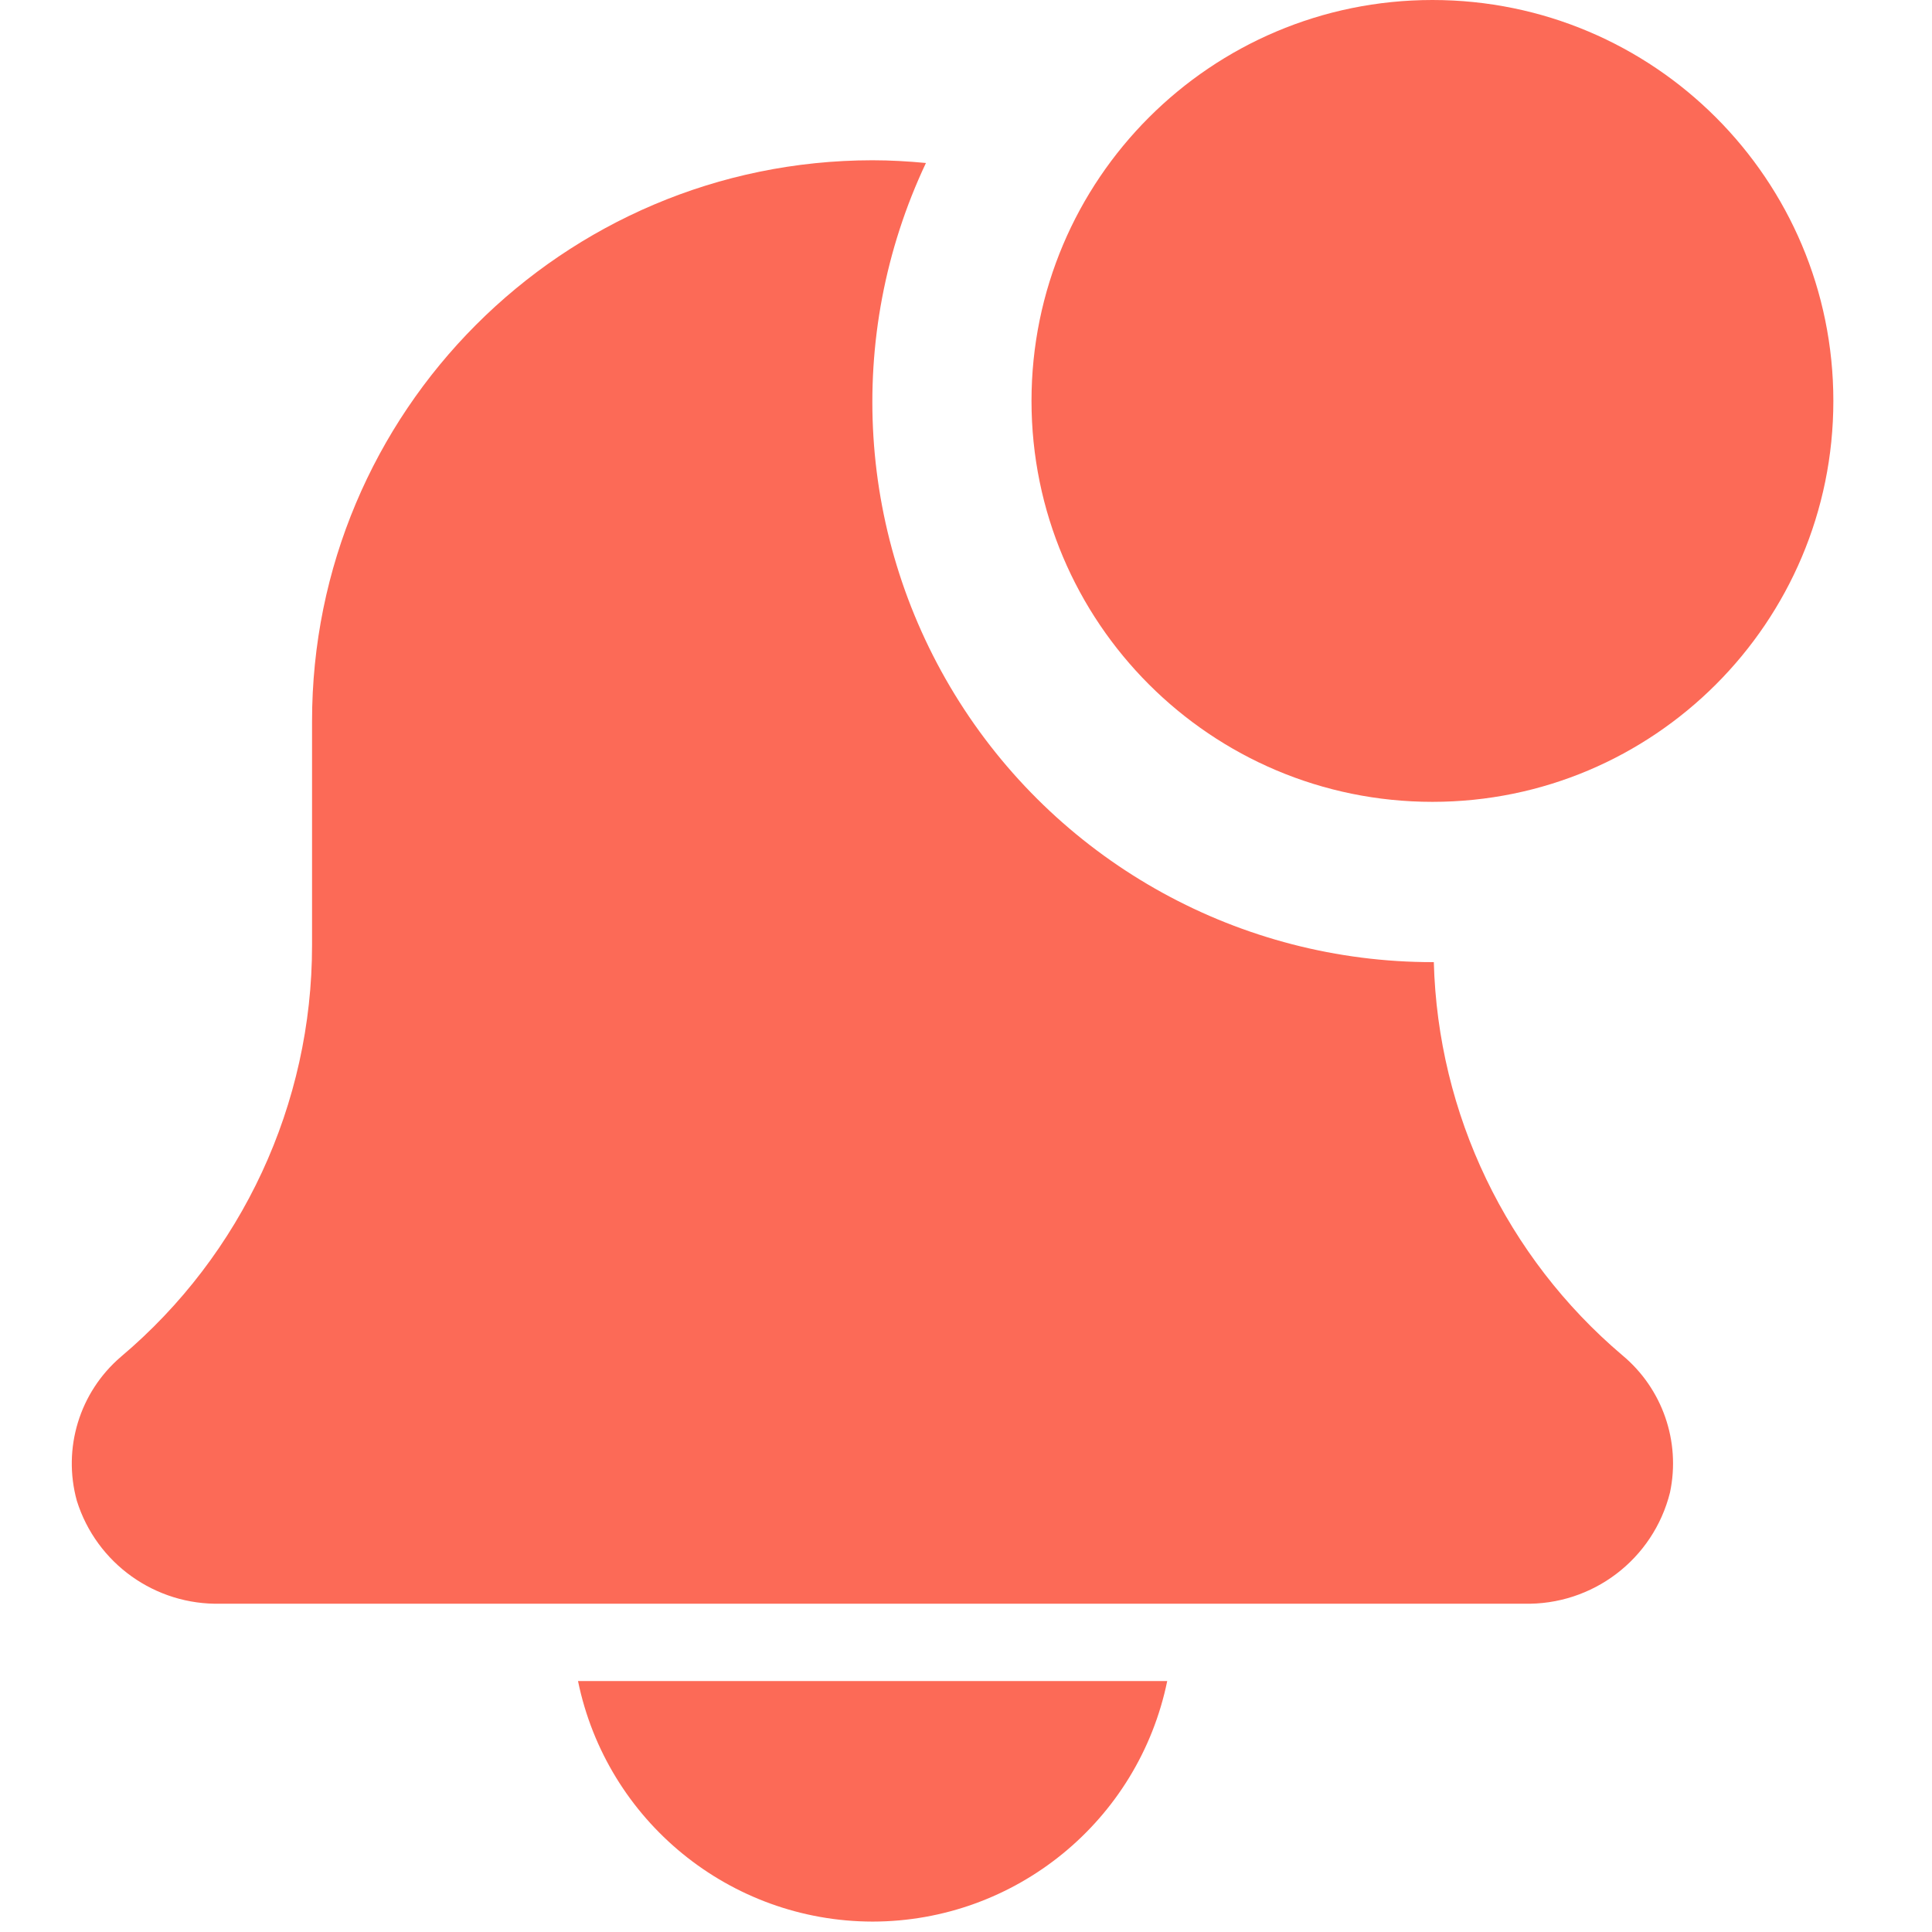
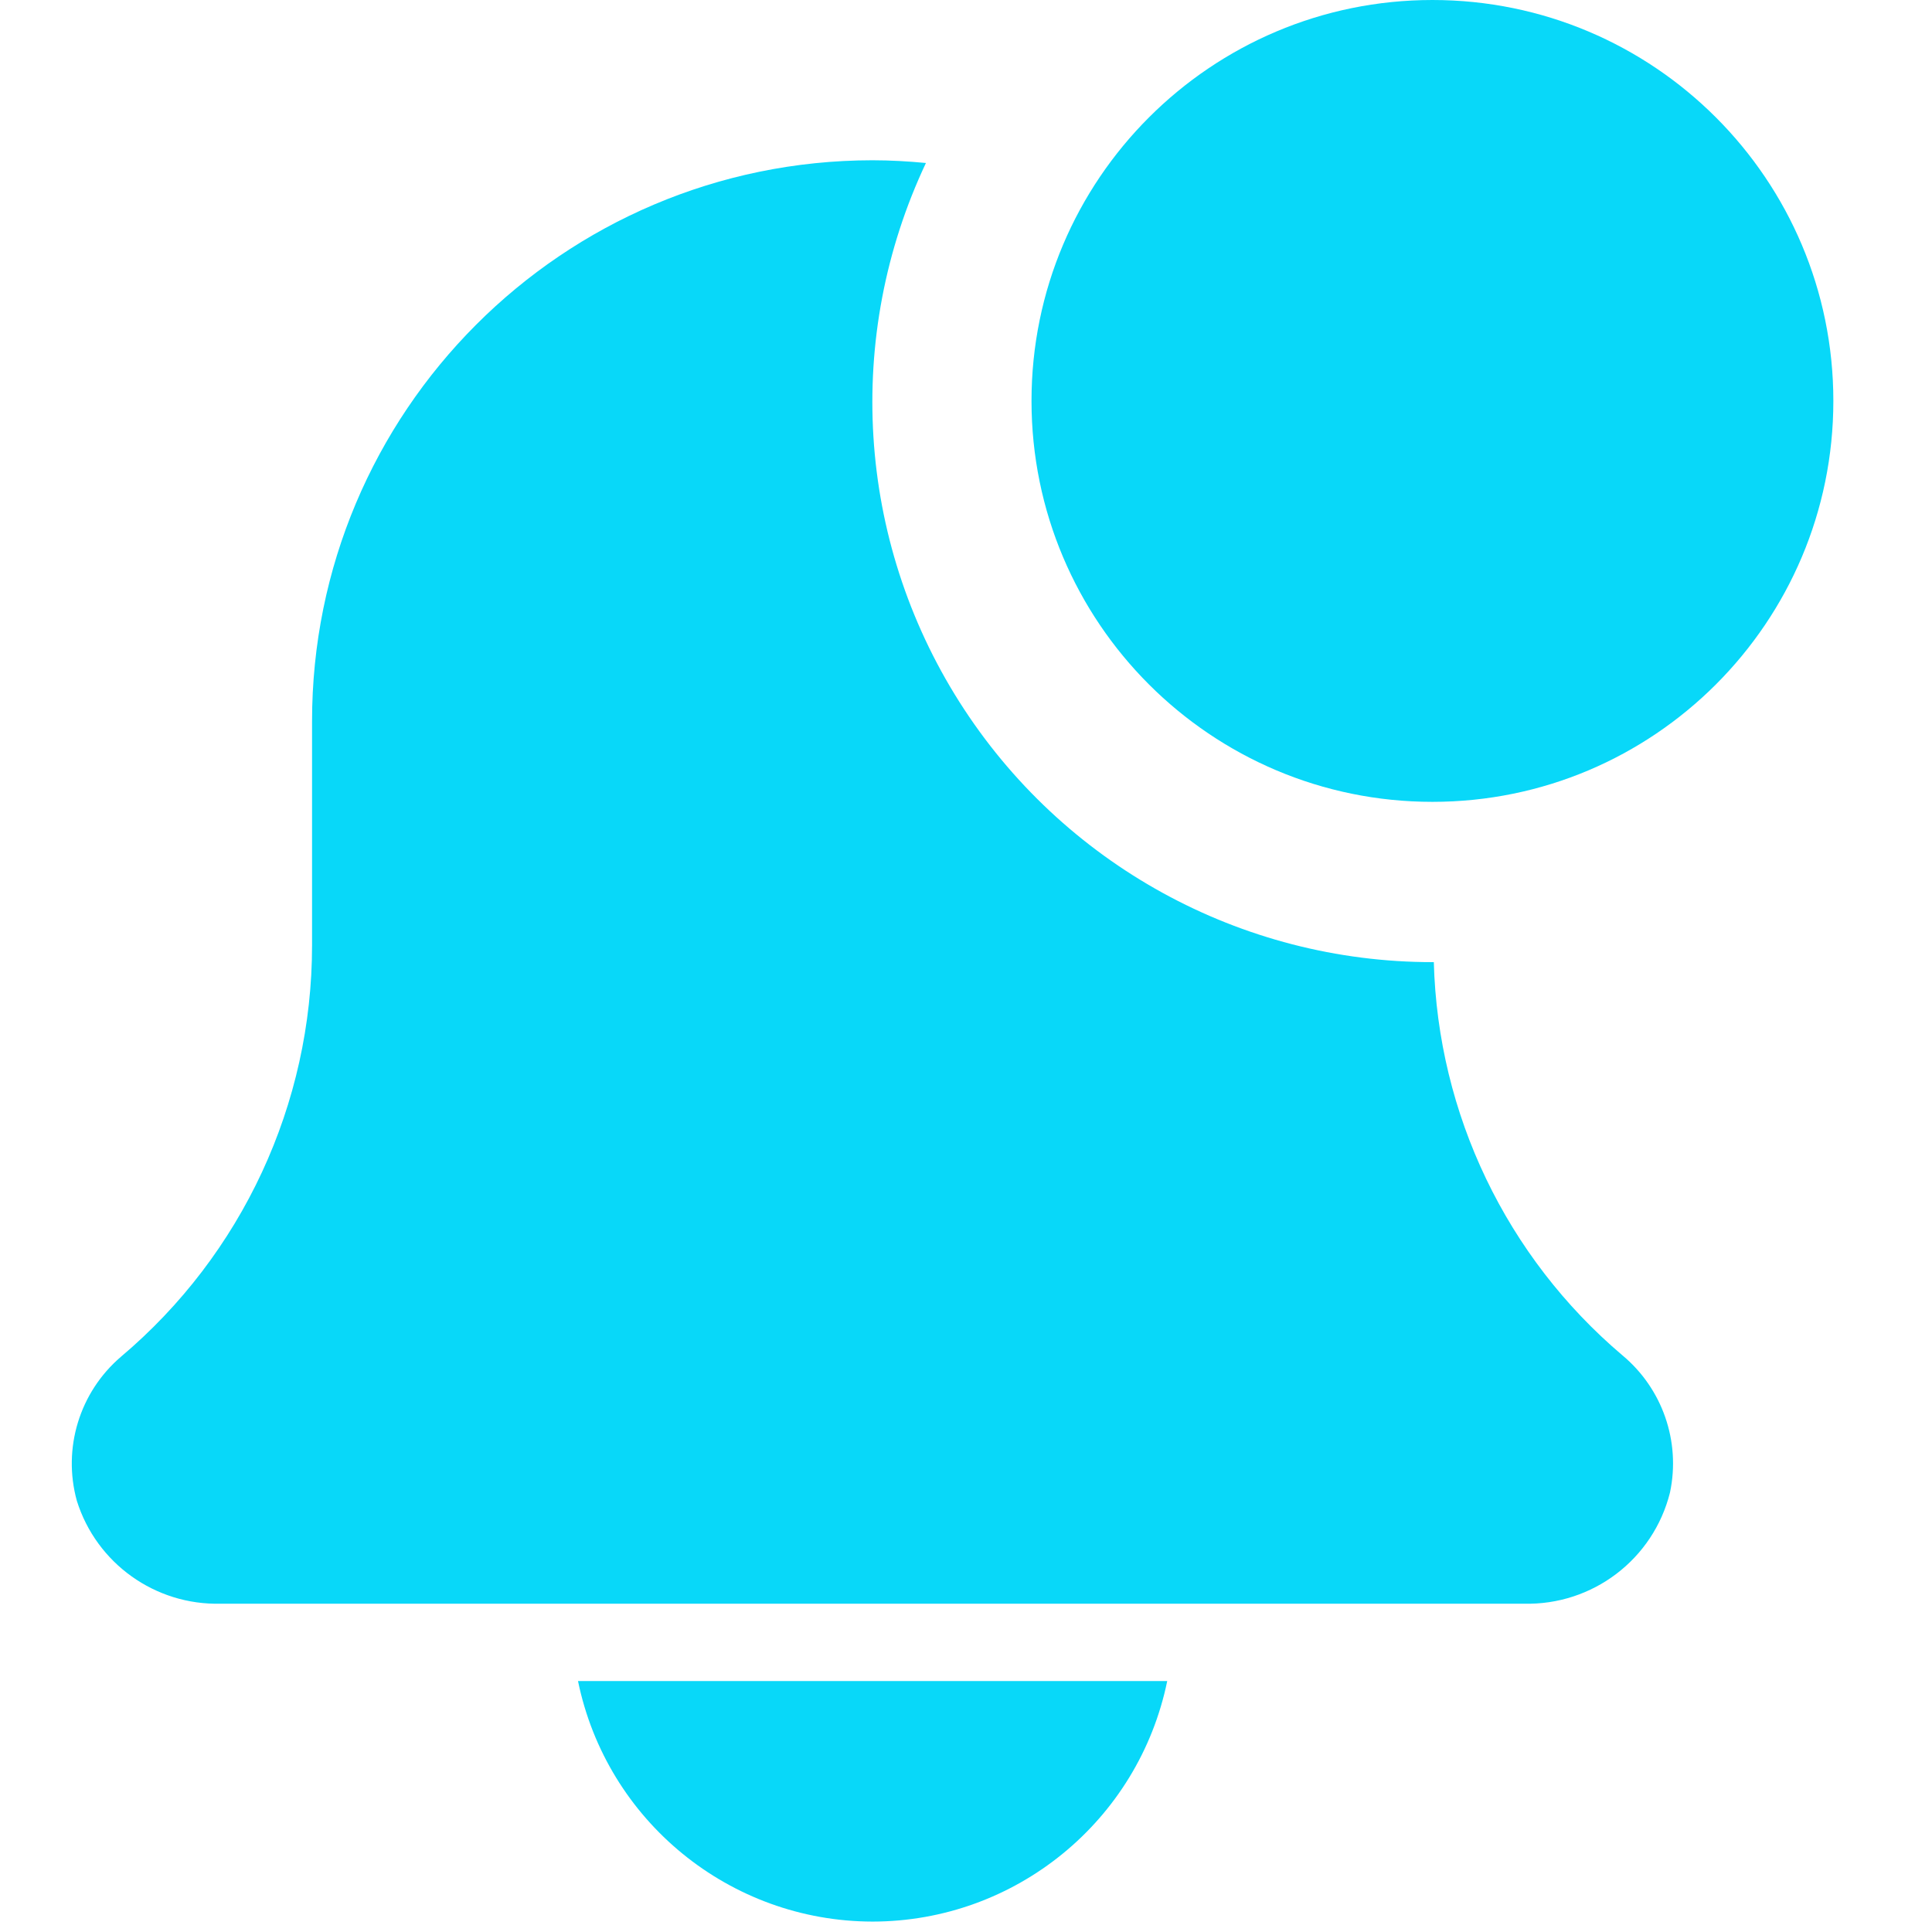
<svg xmlns="http://www.w3.org/2000/svg" width="85" height="85" viewBox="0 0 85 85">
  <g id="pro_notification" transform="translate(-110 -1130)">
    <rect id="Rectangle_2666" data-name="Rectangle 2666" width="85" height="85" rx="16" transform="translate(110 1130)" fill="none" />
    <g id="notification" transform="translate(113.161 1130)">
-       <path id="Path_5906" data-name="Path 5906" d="M147.926,458.583A13.25,13.25,0,0,0,160.888,448H134.965A13.251,13.251,0,0,0,147.926,458.583Zm0,0" transform="translate(-112.696 -374.041)" fill="#fc6a57" />
-       <path id="Path_5907" data-name="Path 5907" d="M59.918,77.942c-.014,0-.028,0-.043,0a24.642,24.642,0,0,1-22.3-35.159c-.775-.074-1.561-.12-2.356-.12A24.674,24.674,0,0,0,10.567,67.362V77.2A23.67,23.67,0,0,1,2.156,95.306a6.179,6.179,0,0,0-1.937,6.336,6.462,6.462,0,0,0,6.333,4.526H63.873a6.458,6.458,0,0,0,6.438-4.893,6.189,6.189,0,0,0-2.1-6.04,23.49,23.49,0,0,1-8.291-17.293Zm0,0" transform="translate(0.001 -35.612)" fill="#fc6a57" />
-       <path id="Path_5908" data-name="Path 5908" d="M291.29,17.639A17.639,17.639,0,1,1,273.651,0,17.639,17.639,0,0,1,291.29,17.639Zm0,0" transform="translate(-213.791)" fill="#fc6a57" />
+       <path id="Path_5906" data-name="Path 5906" d="M147.926,458.583A13.25,13.25,0,0,0,160.888,448H134.965A13.251,13.251,0,0,0,147.926,458.583Zm0,0" transform="translate(-112.696 -374.041)" fill="#08d8f9" />
+       <path id="Path_5907" data-name="Path 5907" d="M59.918,77.942c-.014,0-.028,0-.043,0a24.642,24.642,0,0,1-22.3-35.159c-.775-.074-1.561-.12-2.356-.12A24.674,24.674,0,0,0,10.567,67.362V77.2A23.67,23.67,0,0,1,2.156,95.306a6.179,6.179,0,0,0-1.937,6.336,6.462,6.462,0,0,0,6.333,4.526H63.873a6.458,6.458,0,0,0,6.438-4.893,6.189,6.189,0,0,0-2.1-6.04,23.49,23.49,0,0,1-8.291-17.293Zm0,0" transform="translate(0.001 -35.612)" fill="#08d8f9" />
+       <path id="Path_5908" data-name="Path 5908" d="M291.29,17.639A17.639,17.639,0,1,1,273.651,0,17.639,17.639,0,0,1,291.29,17.639Zm0,0" transform="translate(-213.791)" fill="#08d8f9" />
    </g>
  </g>
</svg>
